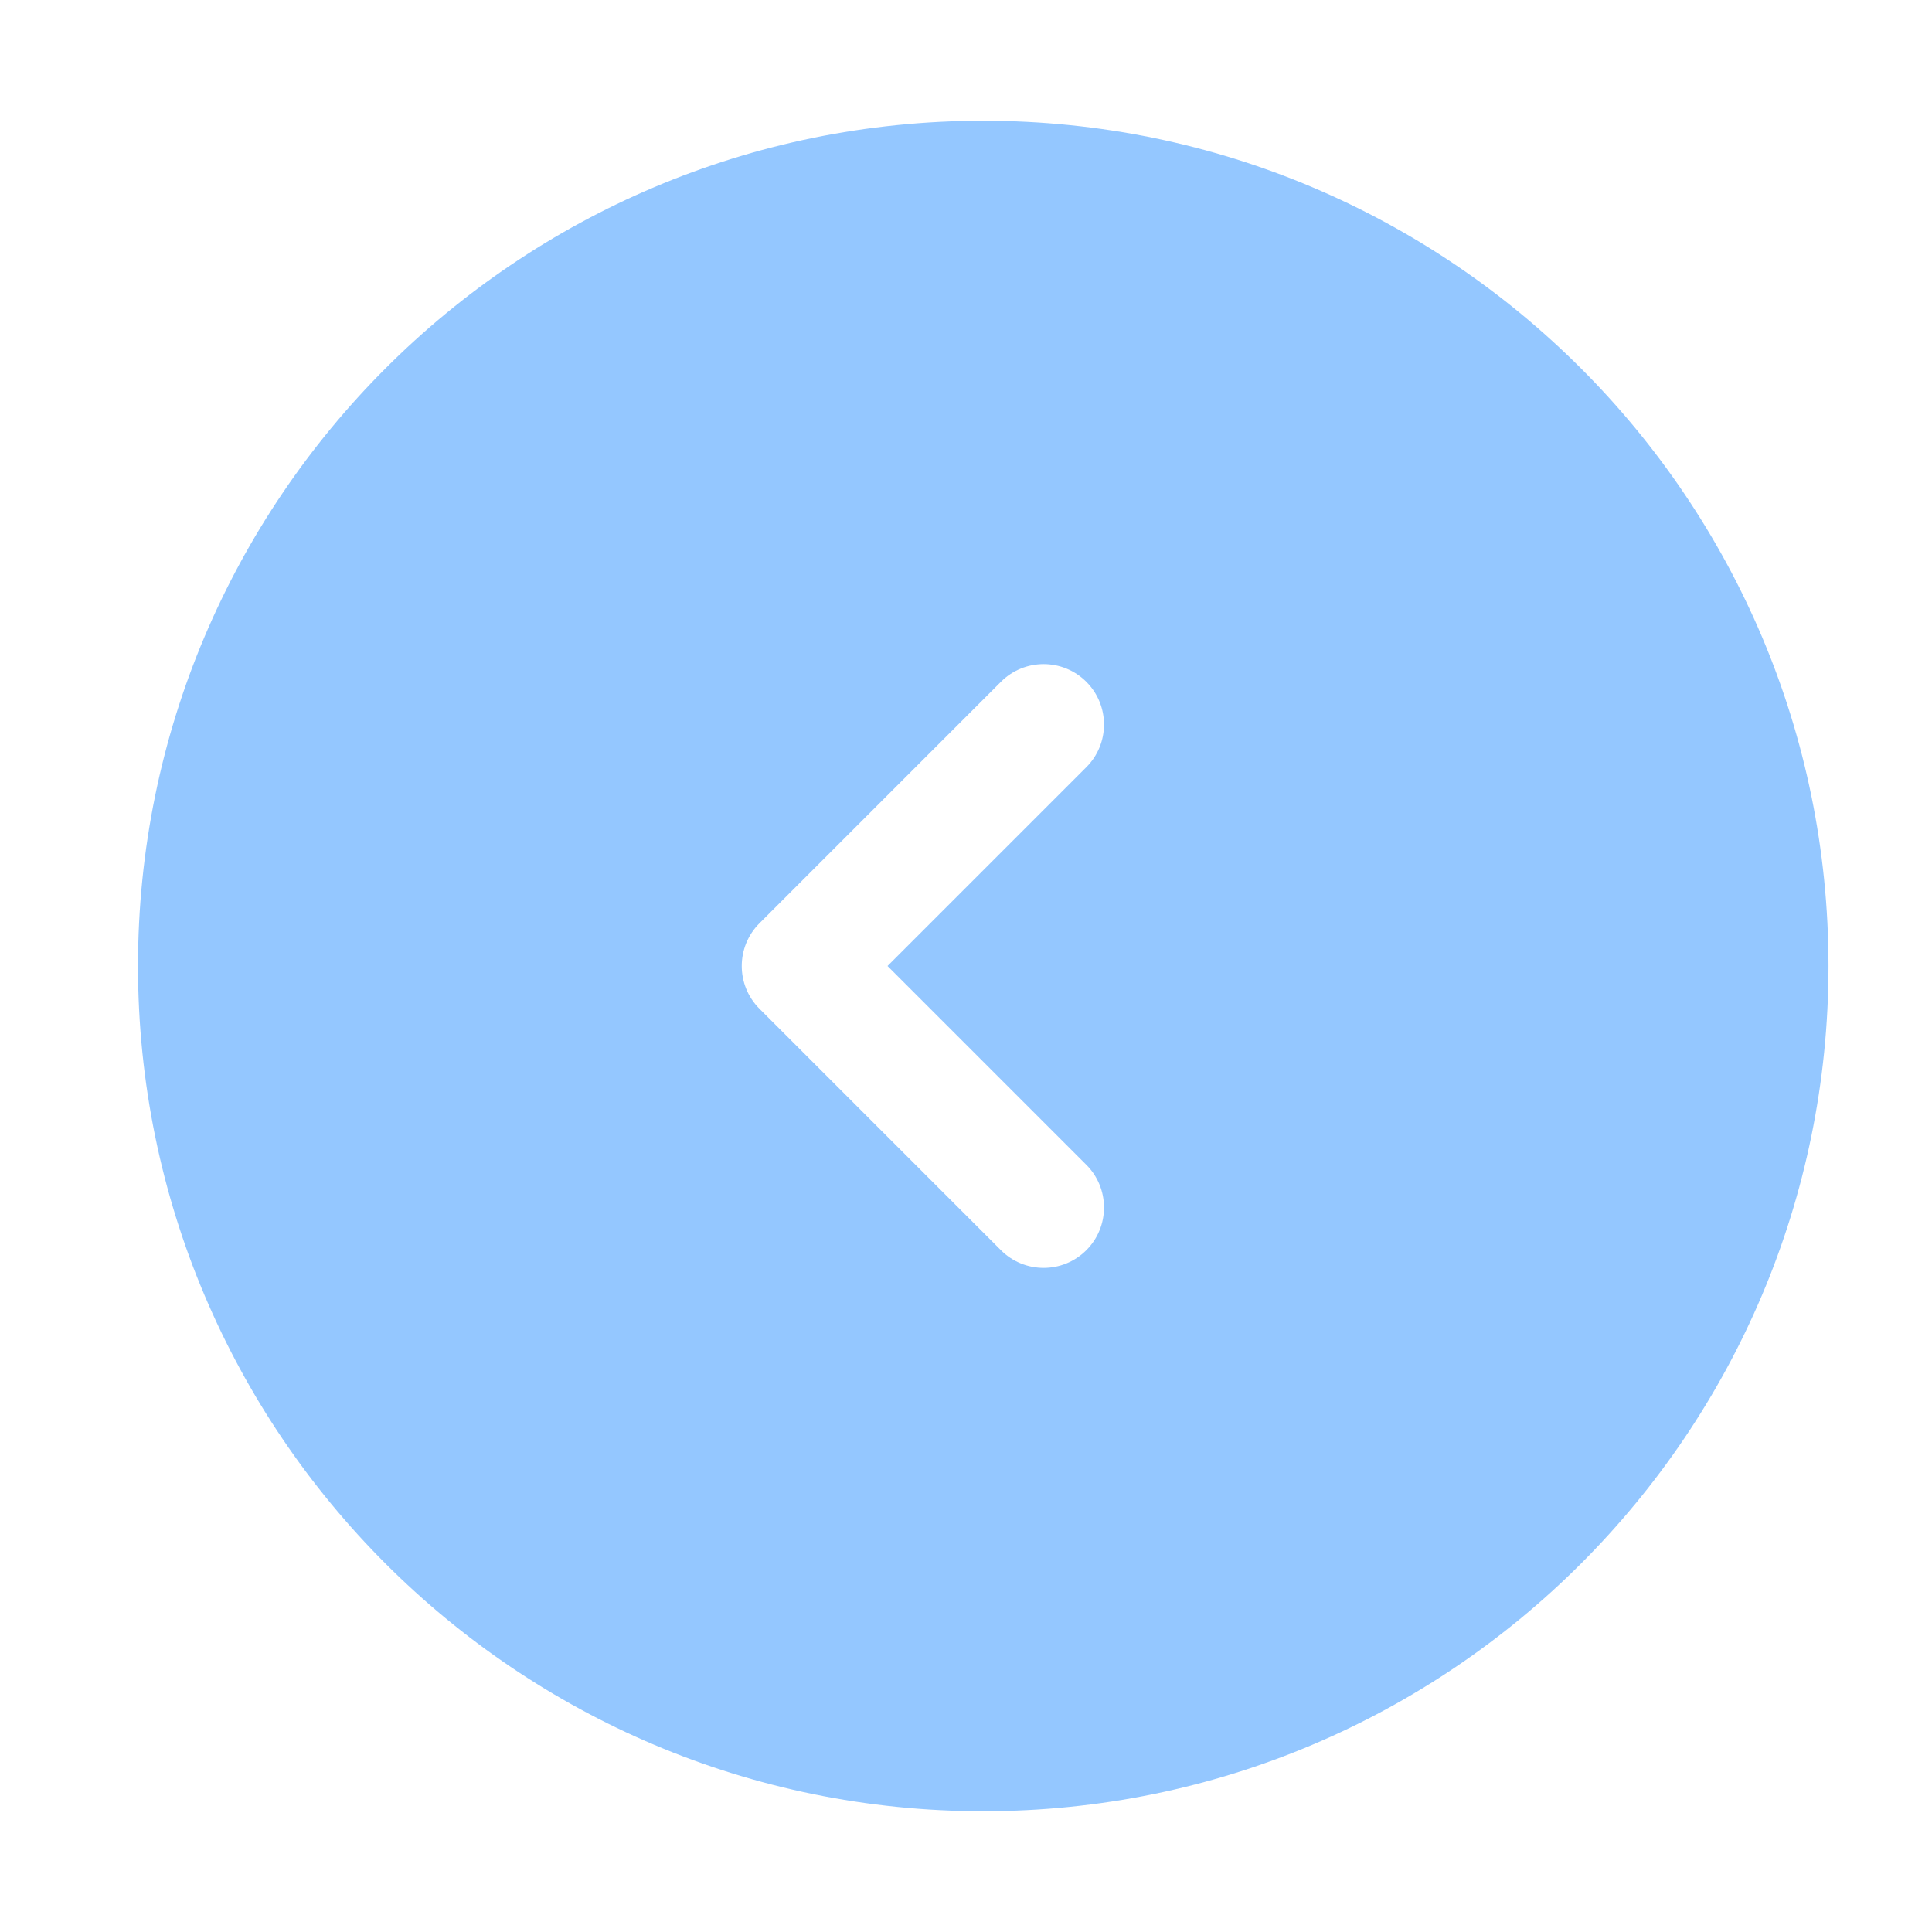
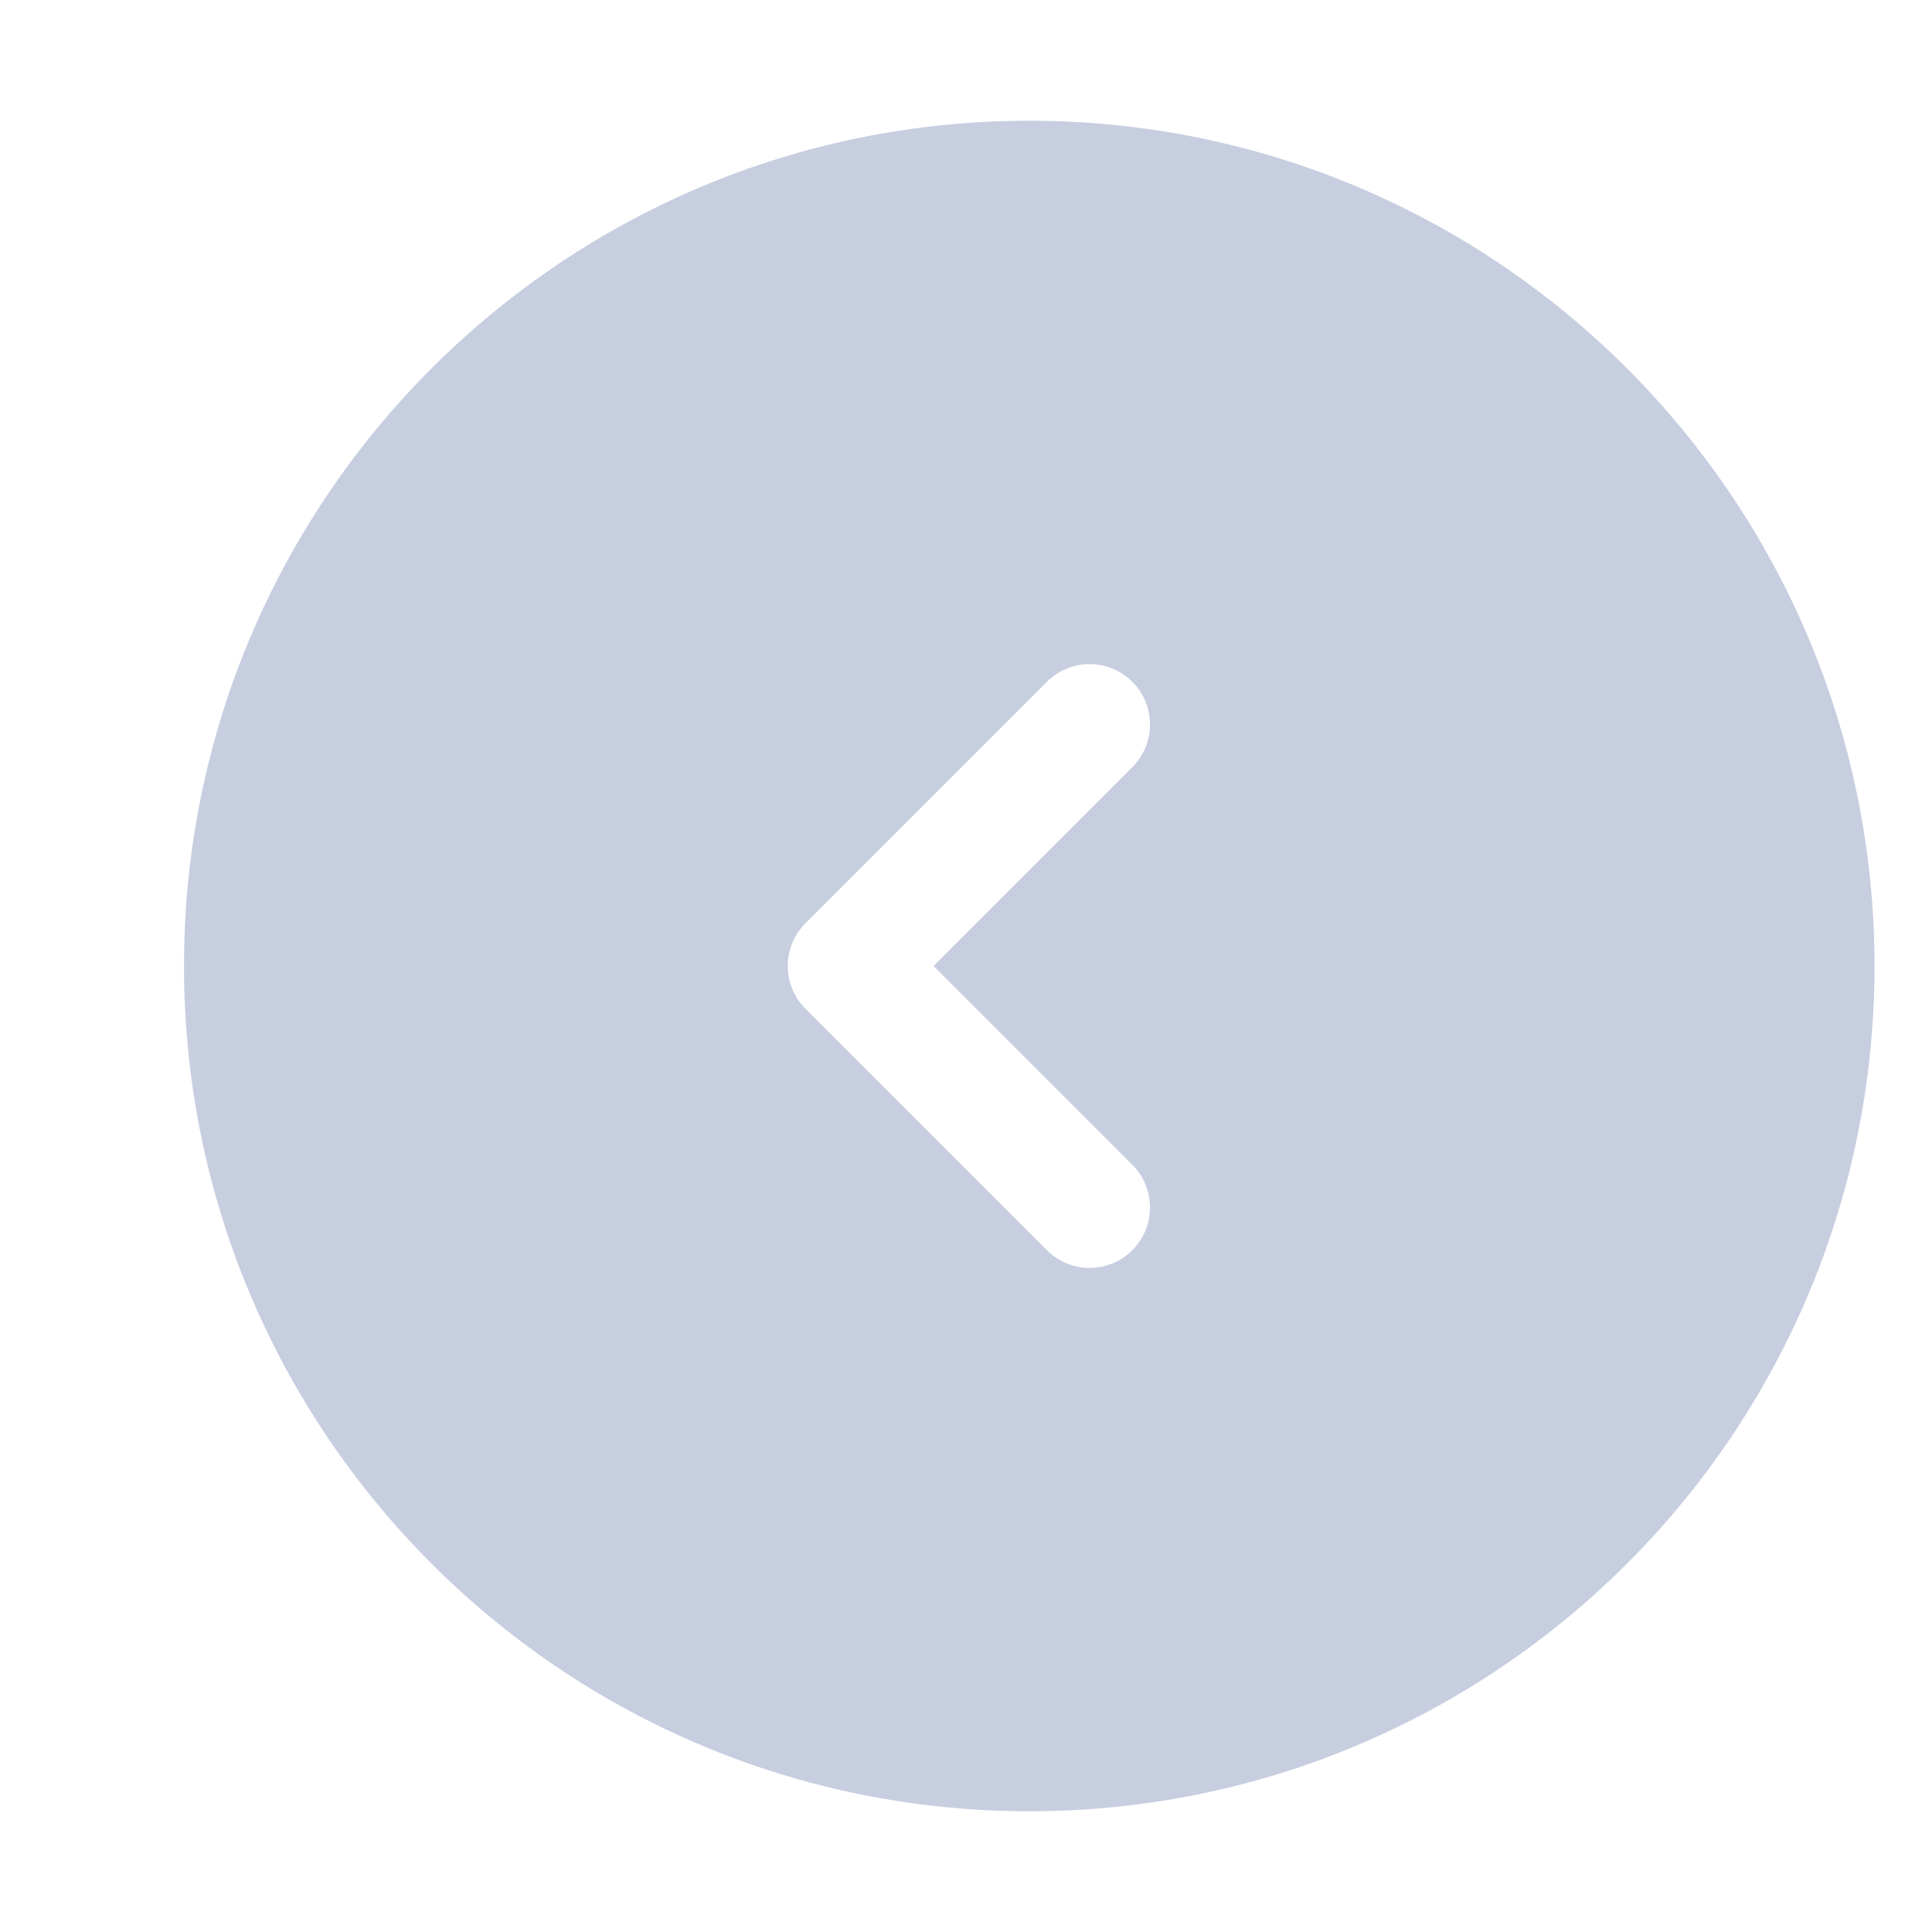
<svg xmlns="http://www.w3.org/2000/svg" width="42" height="42" viewBox="0 0 42 42" fill="none">
-   <path fill-rule="evenodd" clip-rule="evenodd" d="M3 21C3 10.852 11.227 2.625 21.375 2.625C31.523 2.625 39.75 10.852 39.75 21C39.75 31.148 31.523 39.375 21.375 39.375C11.227 39.375 3 31.148 3 21ZM23.616 16.678C24.128 16.166 24.128 15.335 23.616 14.822C23.103 14.309 22.272 14.309 21.759 14.822L16.509 20.072C15.997 20.584 15.997 21.416 16.509 21.928L21.759 27.178C22.272 27.691 23.103 27.691 23.616 27.178C24.128 26.666 24.128 25.834 23.616 25.322L19.294 21L23.616 16.678Z" fill="#94C7FF" />
+   <path fill-rule="evenodd" clip-rule="evenodd" d="M4 21C4 10.852 12.227 2.625 22.375 2.625C32.523 2.625 40.75 10.852 40.75 21C40.75 31.148 32.523 39.375 22.375 39.375C12.227 39.375 4 31.148 4 21ZM24.616 16.678C25.128 16.166 25.128 15.335 24.616 14.822C24.103 14.309 23.272 14.309 22.759 14.822L17.509 20.072C16.997 20.584 16.997 21.416 17.509 21.928L22.759 27.178C23.272 27.691 24.103 27.691 24.616 27.178C25.128 26.666 25.128 25.834 24.616 25.322L20.294 21L24.616 16.678Z" fill="#C7CEE0" />
</svg>
